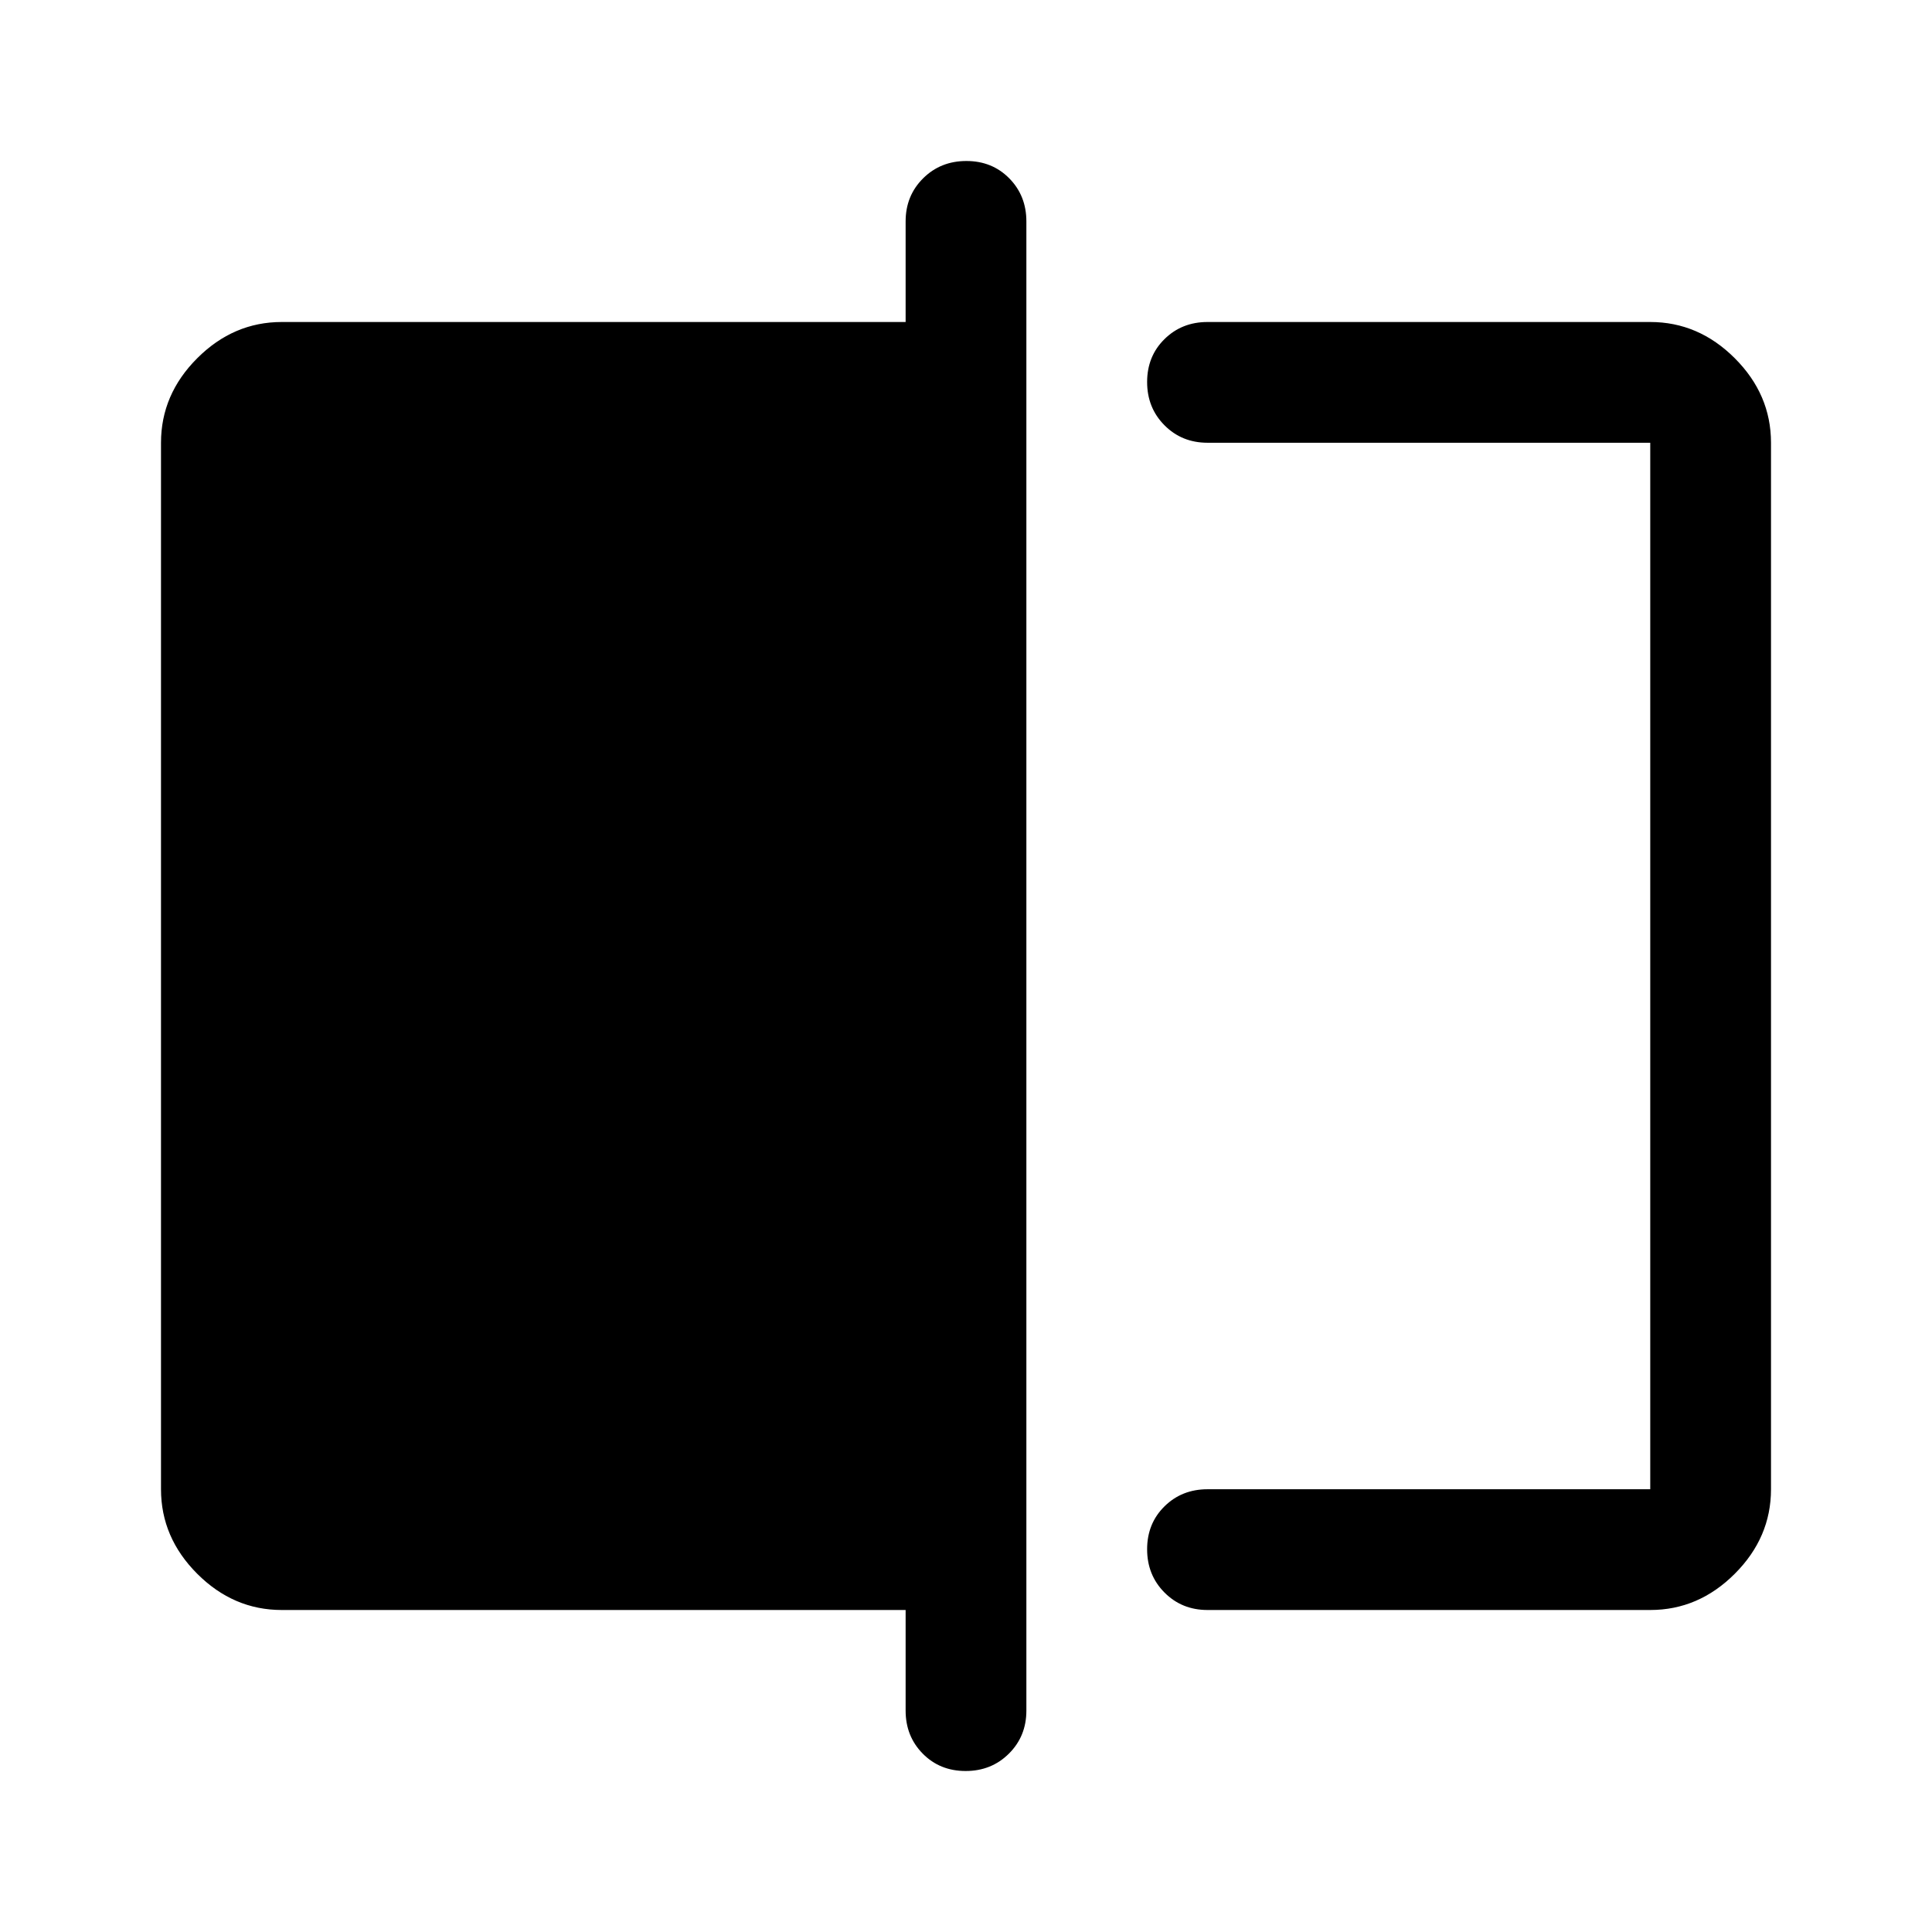
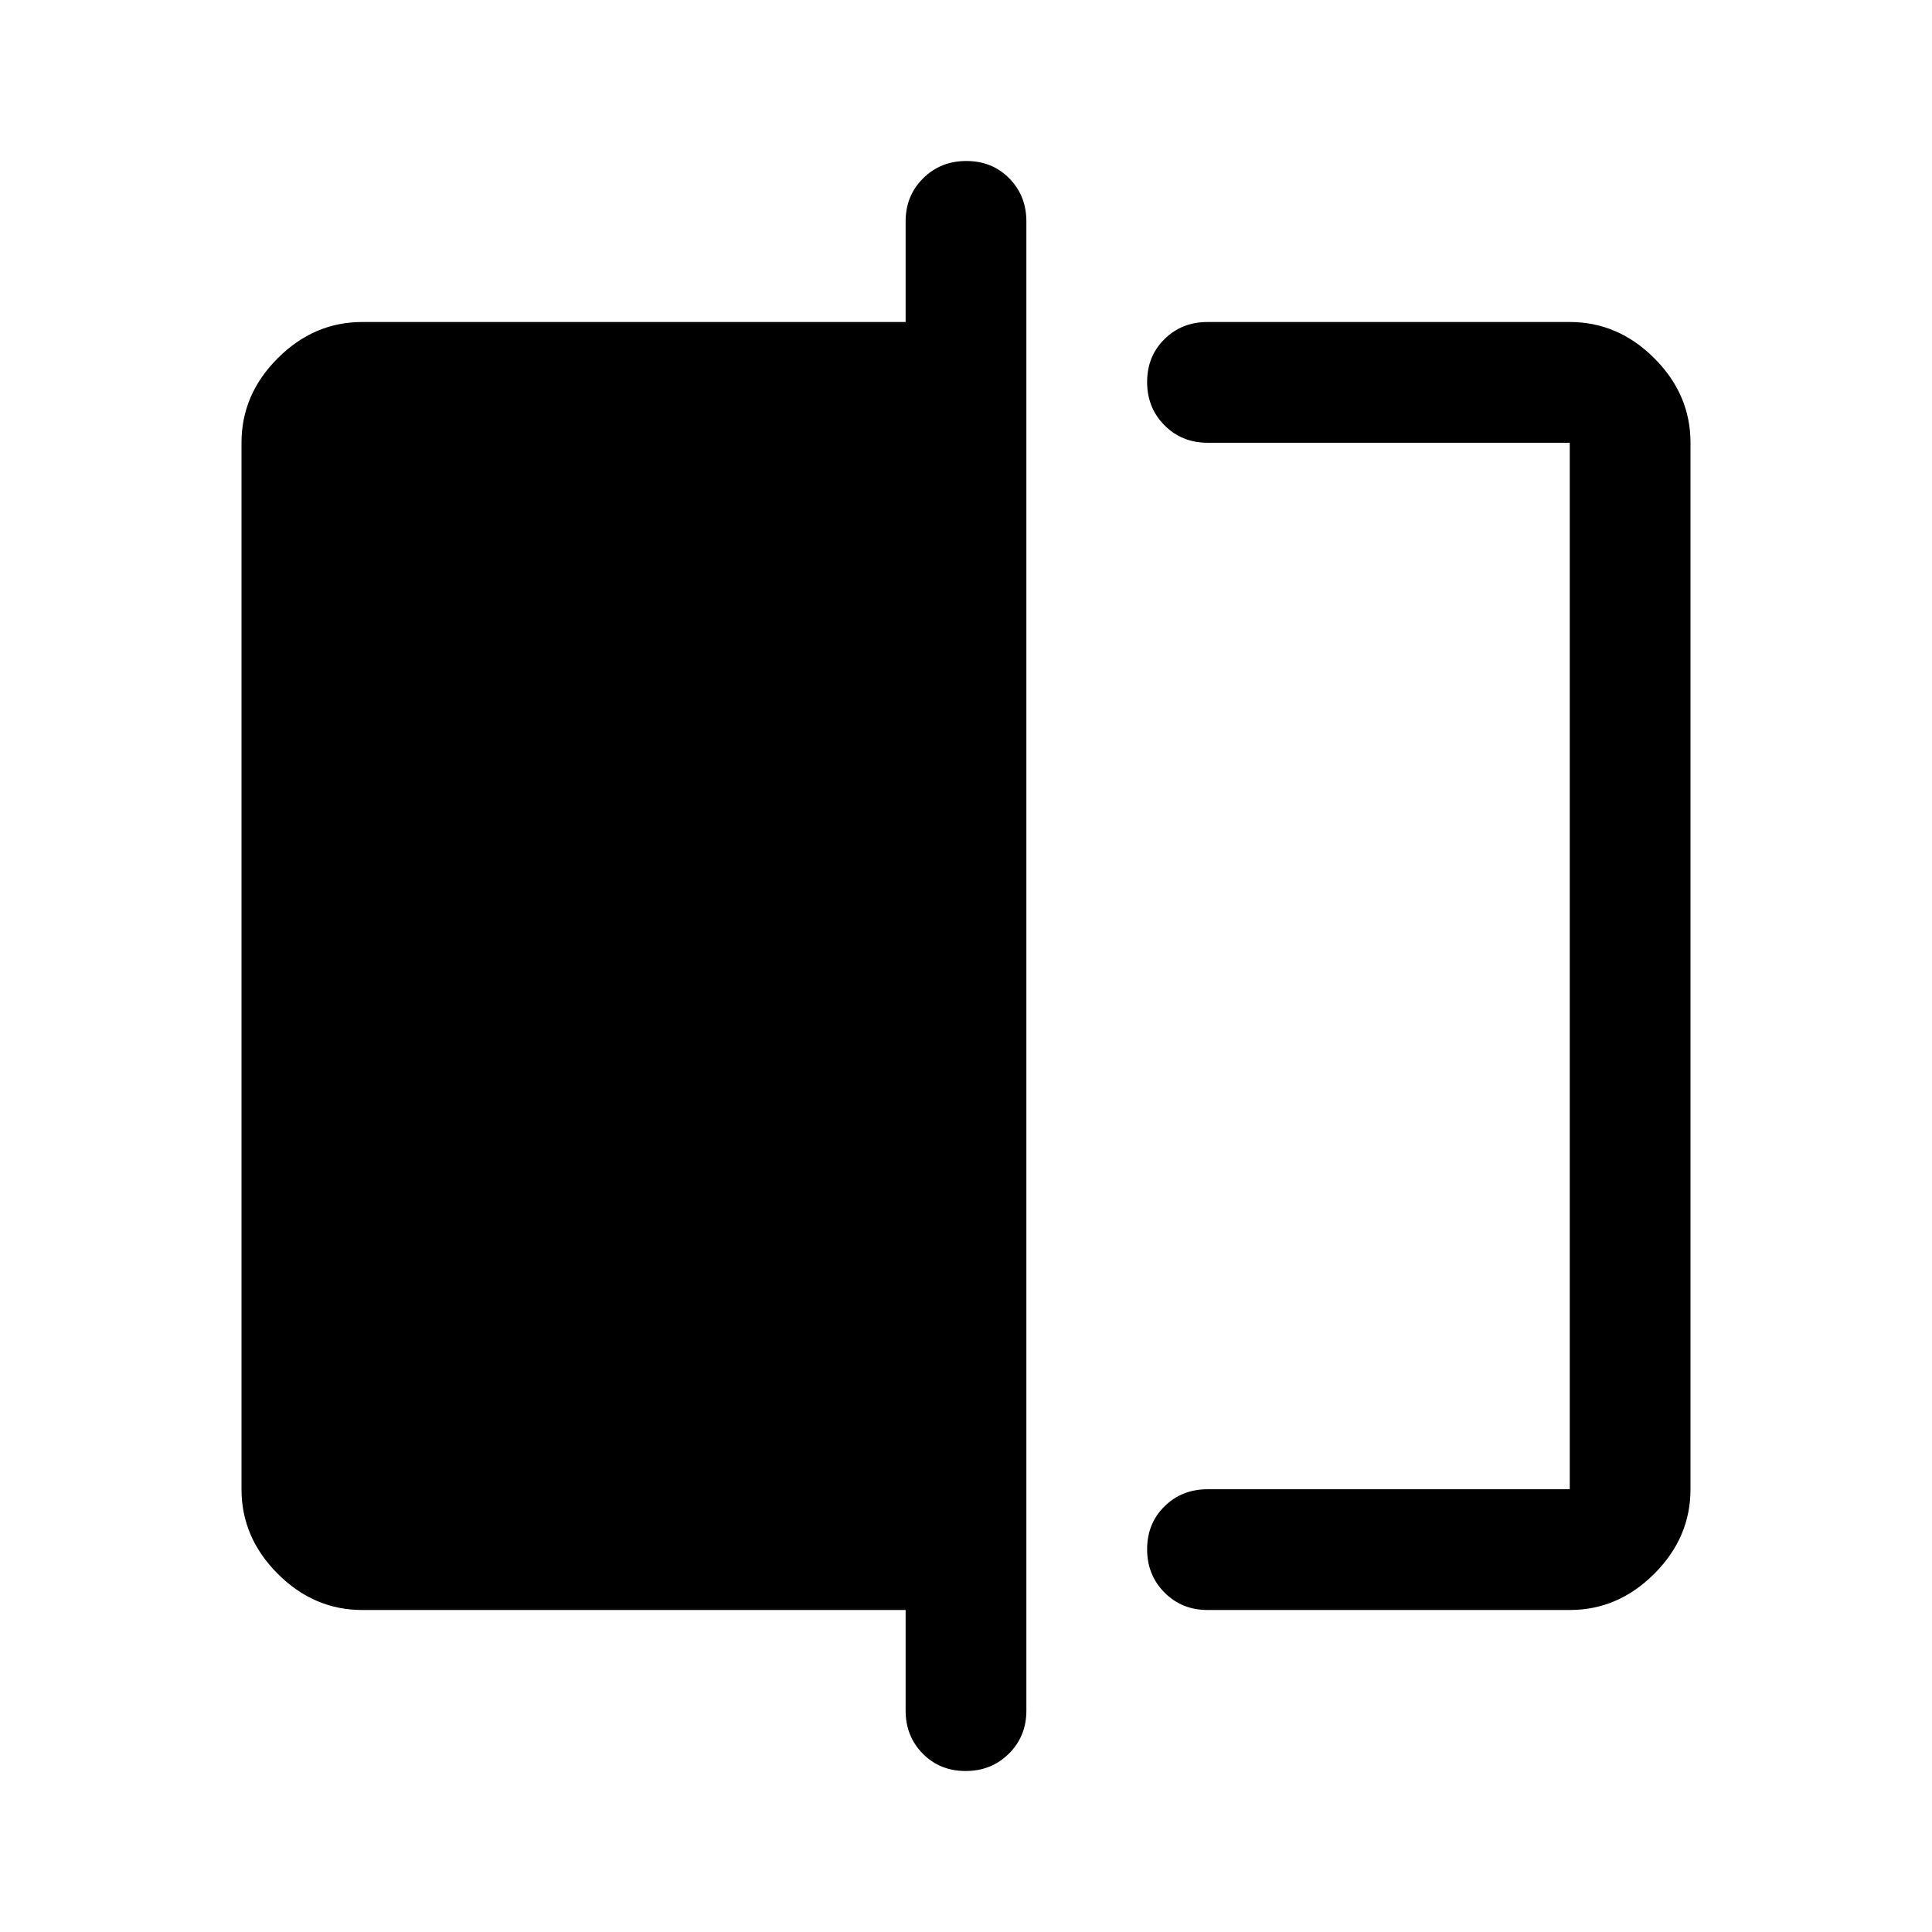
<svg xmlns="http://www.w3.org/2000/svg" width="48" height="48" viewBox="0 -960 960 960">
-   <path d="M600-160q-12.75 0-21.37-8.68-8.63-8.67-8.63-21.5 0-12.82 8.63-21.32 8.62-8.5 21.37-8.5h220v-520H600q-12.75 0-21.37-8.68-8.63-8.67-8.63-21.5 0-12.82 8.63-21.32 8.62-8.5 21.37-8.5h220q24 0 42 18t18 42v520q0 24-18 42t-42 18H600ZM479.82-80Q467-80 458.5-88.63 450-97.25 450-110v-50H140q-24 0-42-18t-18-42v-520q0-24 18-42t42-18h310v-50q0-12.75 8.68-21.38 8.67-8.62 21.5-8.62 12.82 0 21.32 8.62 8.5 8.63 8.5 21.38v740q0 12.75-8.68 21.37-8.67 8.63-21.5 8.63ZM820-740v520-520Z" />
+   <path d="M600-160q-12.75 0-21.37-8.68-8.63-8.67-8.63-21.5 0-12.82 8.63-21.32 8.62-8.5 21.37-8.5h180v-520H600q-12.75 0-21.37-8.68-8.63-8.67-8.63-21.5 0-12.82 8.63-21.32 8.62-8.5 21.37-8.5h180q24 0 42 18t18 42v520q0 24-18 42t-42 18H600ZM479.82-80Q467-80 458.5-88.63 450-97.25 450-110v-50H180q-24 0-42-18t-18-42v-520q0-24 18-42t42-18h270v-50q0-12.75 8.68-21.38 8.67-8.62 21.5-8.62 12.82 0 21.32 8.62 8.5 8.63 8.5 21.38v740q0 12.75-8.68 21.37-8.67 8.63-21.5 8.63ZM780-740v520-520Z" />
</svg>
